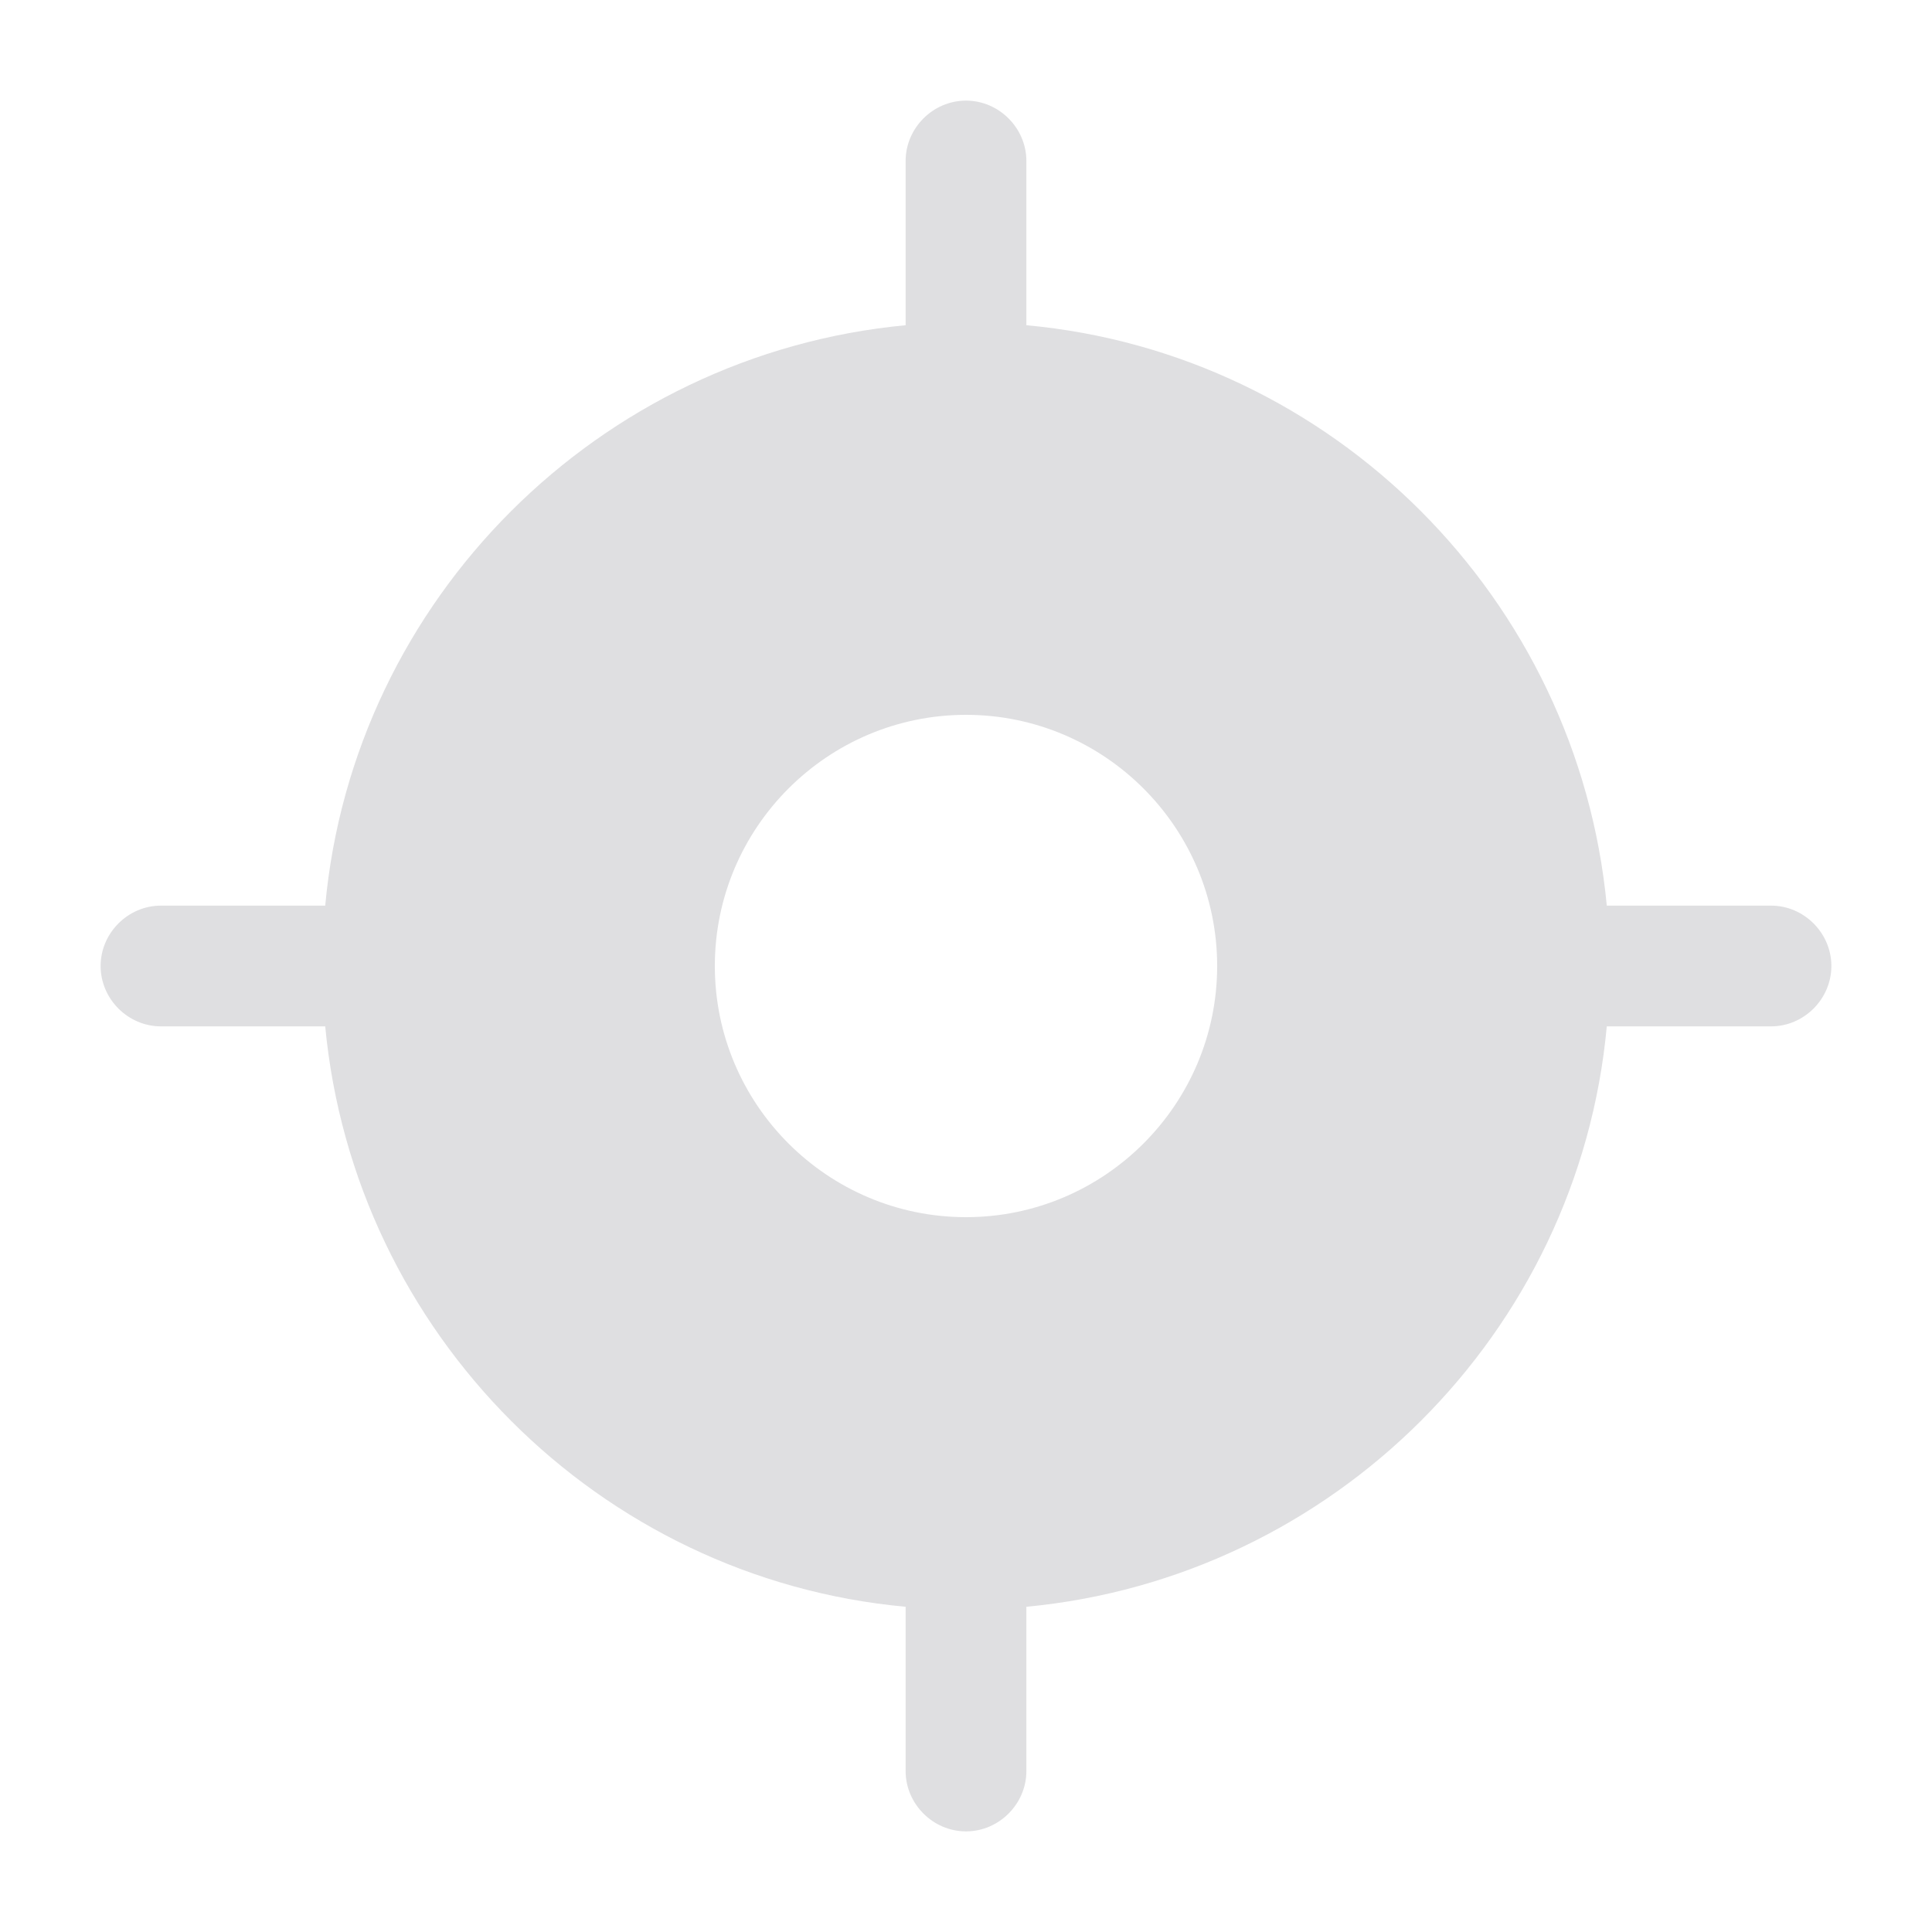
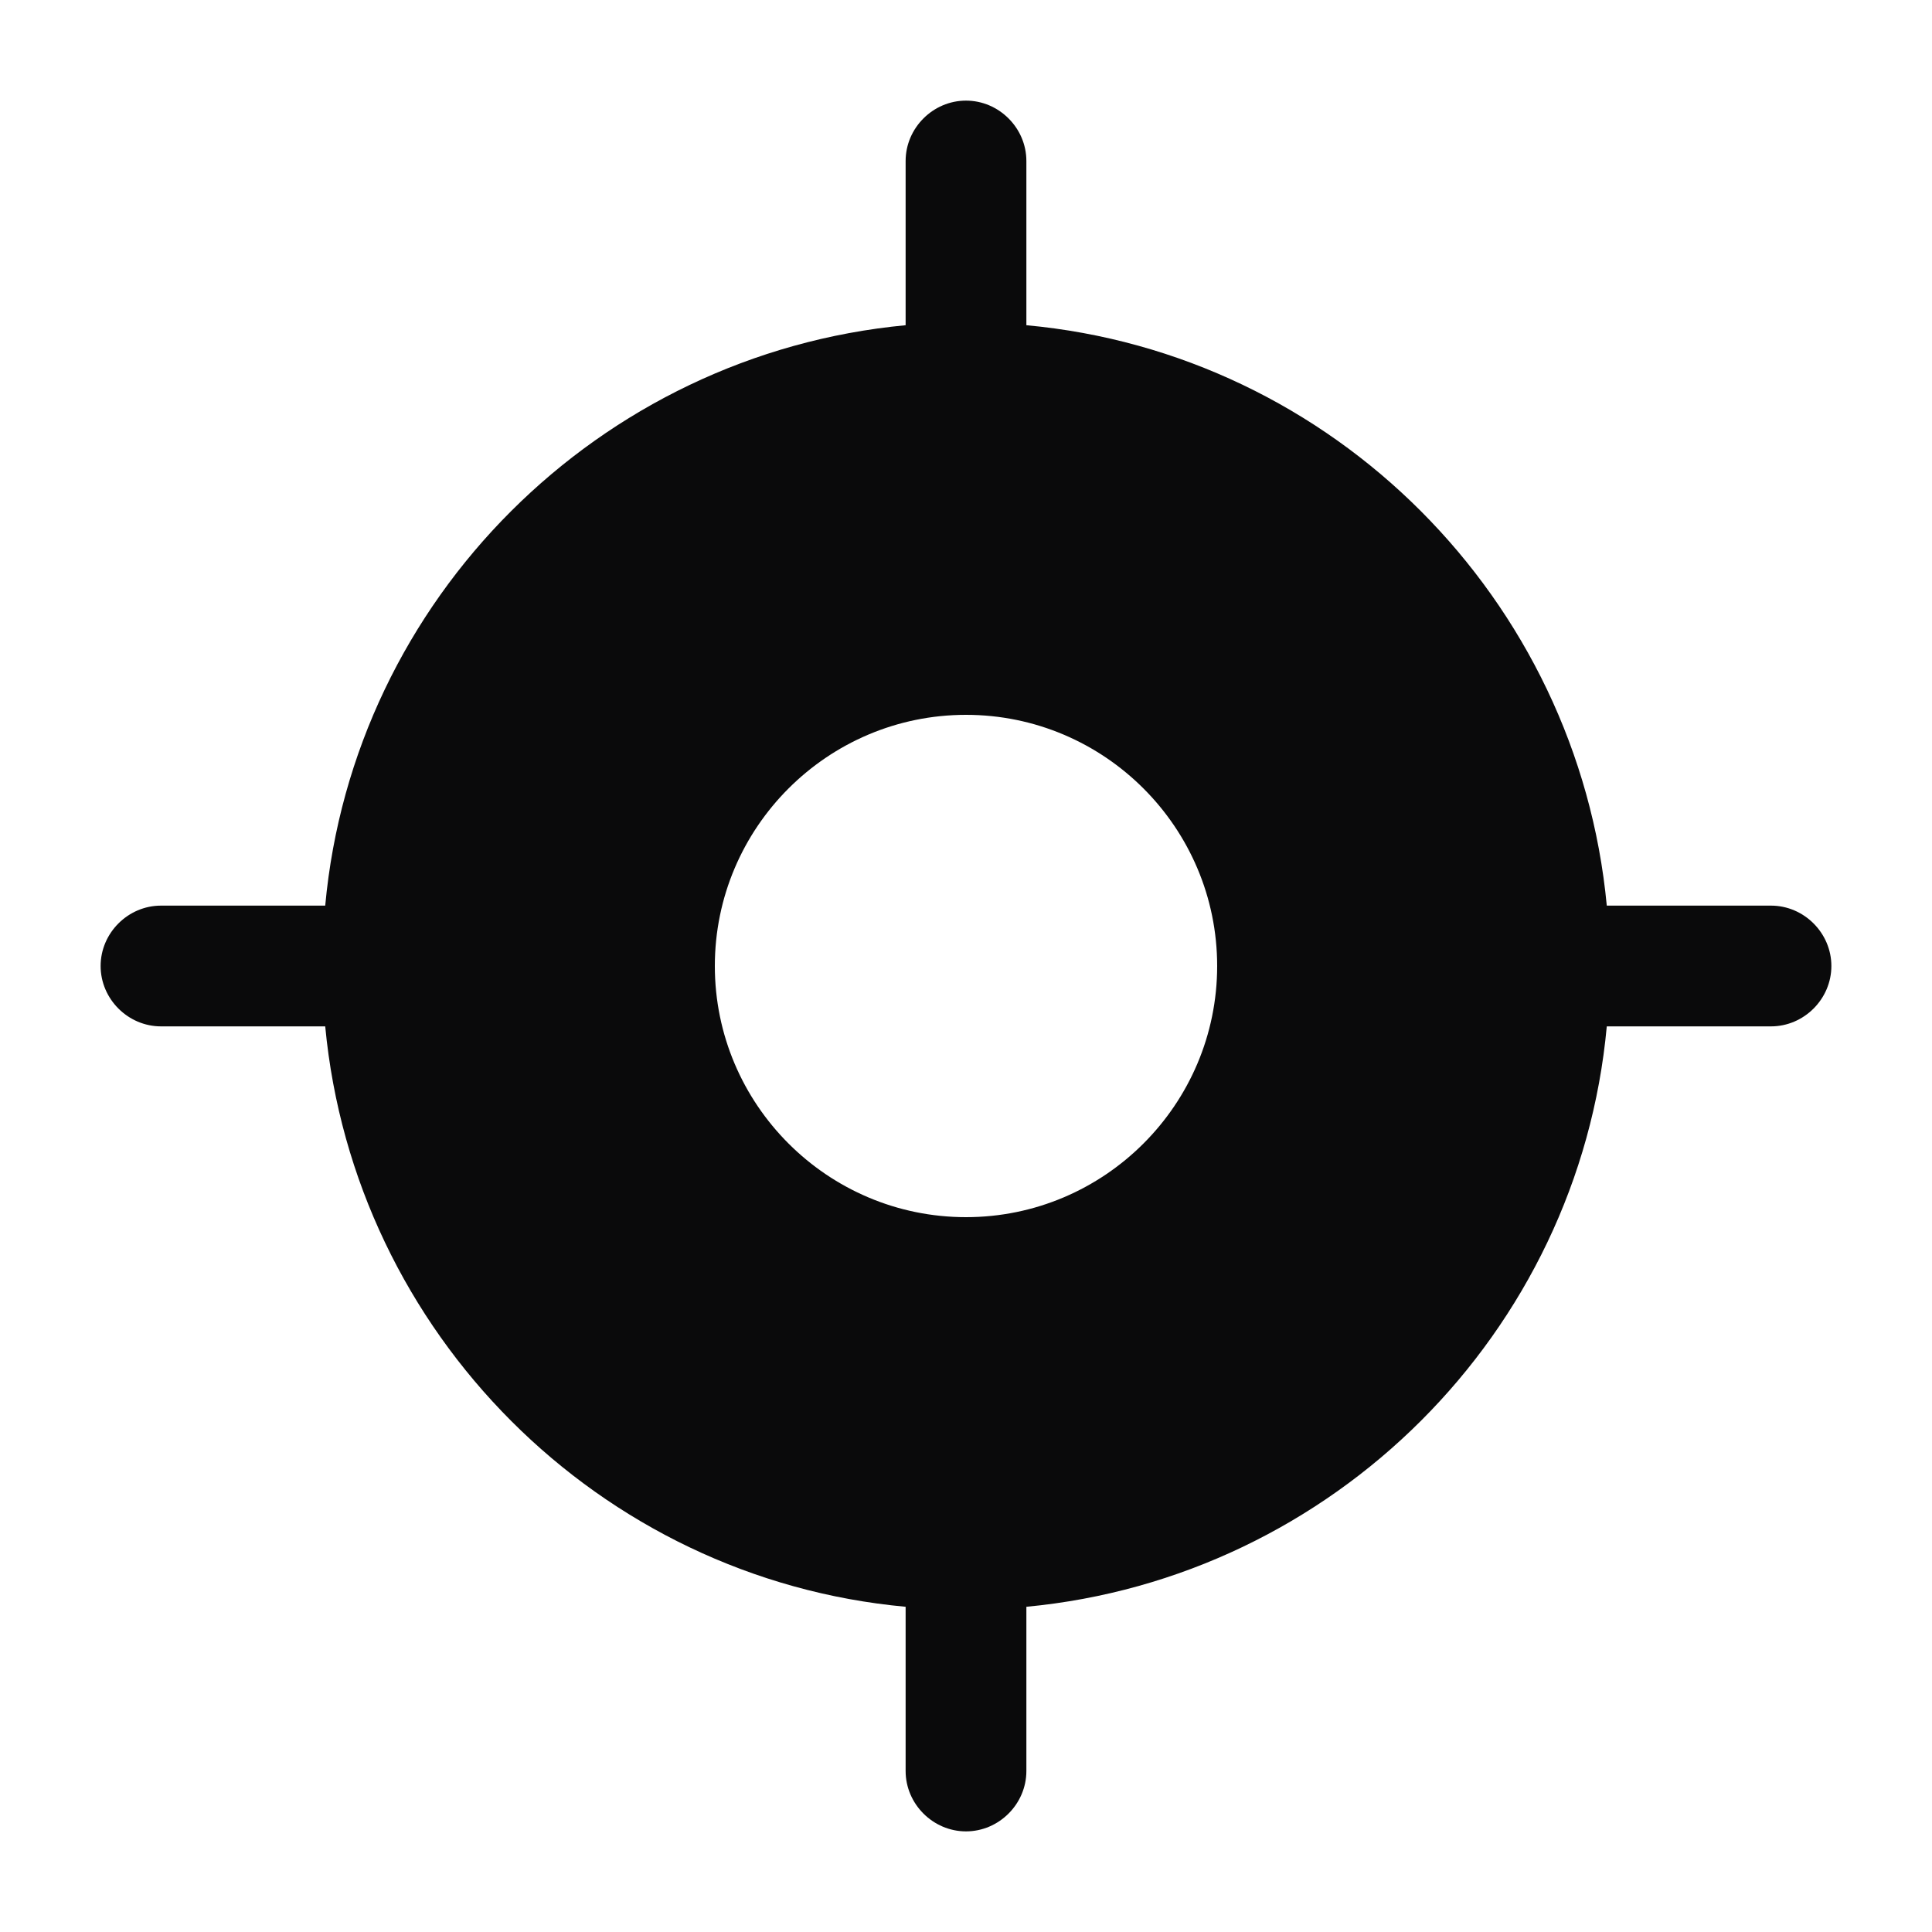
<svg xmlns="http://www.w3.org/2000/svg" width="24" height="24" viewBox="0 0 24 24" fill="none">
-   <path d="M22 11.25H19.96C19.6 7.44 16.56 4.39 12.75 4.04V2C12.75 1.59 12.41 1.25 12 1.25C11.59 1.25 11.25 1.59 11.25 2V4.04C7.44 4.4 4.39 7.44 4.04 11.25H2C1.59 11.25 1.25 11.59 1.25 12C1.25 12.41 1.59 12.75 2 12.75H4.04C4.4 16.56 7.44 19.61 11.25 19.96V22C11.25 22.41 11.59 22.75 12 22.75C12.41 22.75 12.75 22.41 12.75 22V19.96C16.56 19.6 19.61 16.56 19.96 12.75H22C22.41 12.75 22.75 12.41 22.75 12C22.75 11.59 22.41 11.25 22 11.25ZM12 15.12C10.28 15.12 8.88 13.72 8.88 12C8.88 10.28 10.28 8.88 12 8.88C13.72 8.88 15.12 10.28 15.12 12C15.12 13.72 13.72 15.12 12 15.12Z" fill="#DFDFE1" />
+   <path d="M22 11.25H19.96C19.6 7.44 16.56 4.39 12.75 4.04V2C12.75 1.59 12.41 1.25 12 1.25C11.59 1.25 11.25 1.59 11.25 2V4.04C7.44 4.4 4.39 7.44 4.04 11.25H2C1.59 11.25 1.25 11.59 1.25 12C1.25 12.41 1.59 12.75 2 12.75H4.04C4.4 16.56 7.44 19.61 11.25 19.96V22C11.25 22.41 11.59 22.75 12 22.75C12.41 22.75 12.75 22.41 12.75 22V19.96C16.56 19.6 19.61 16.56 19.96 12.75H22C22.41 12.75 22.75 12.41 22.75 12C22.75 11.59 22.41 11.25 22 11.25ZM12 15.12C10.28 15.12 8.88 13.72 8.88 12C8.88 10.28 10.28 8.88 12 8.88C13.72 8.88 15.12 10.28 15.12 12C15.12 13.72 13.72 15.12 12 15.12Z" fill="#0A0A0B" />
</svg>
